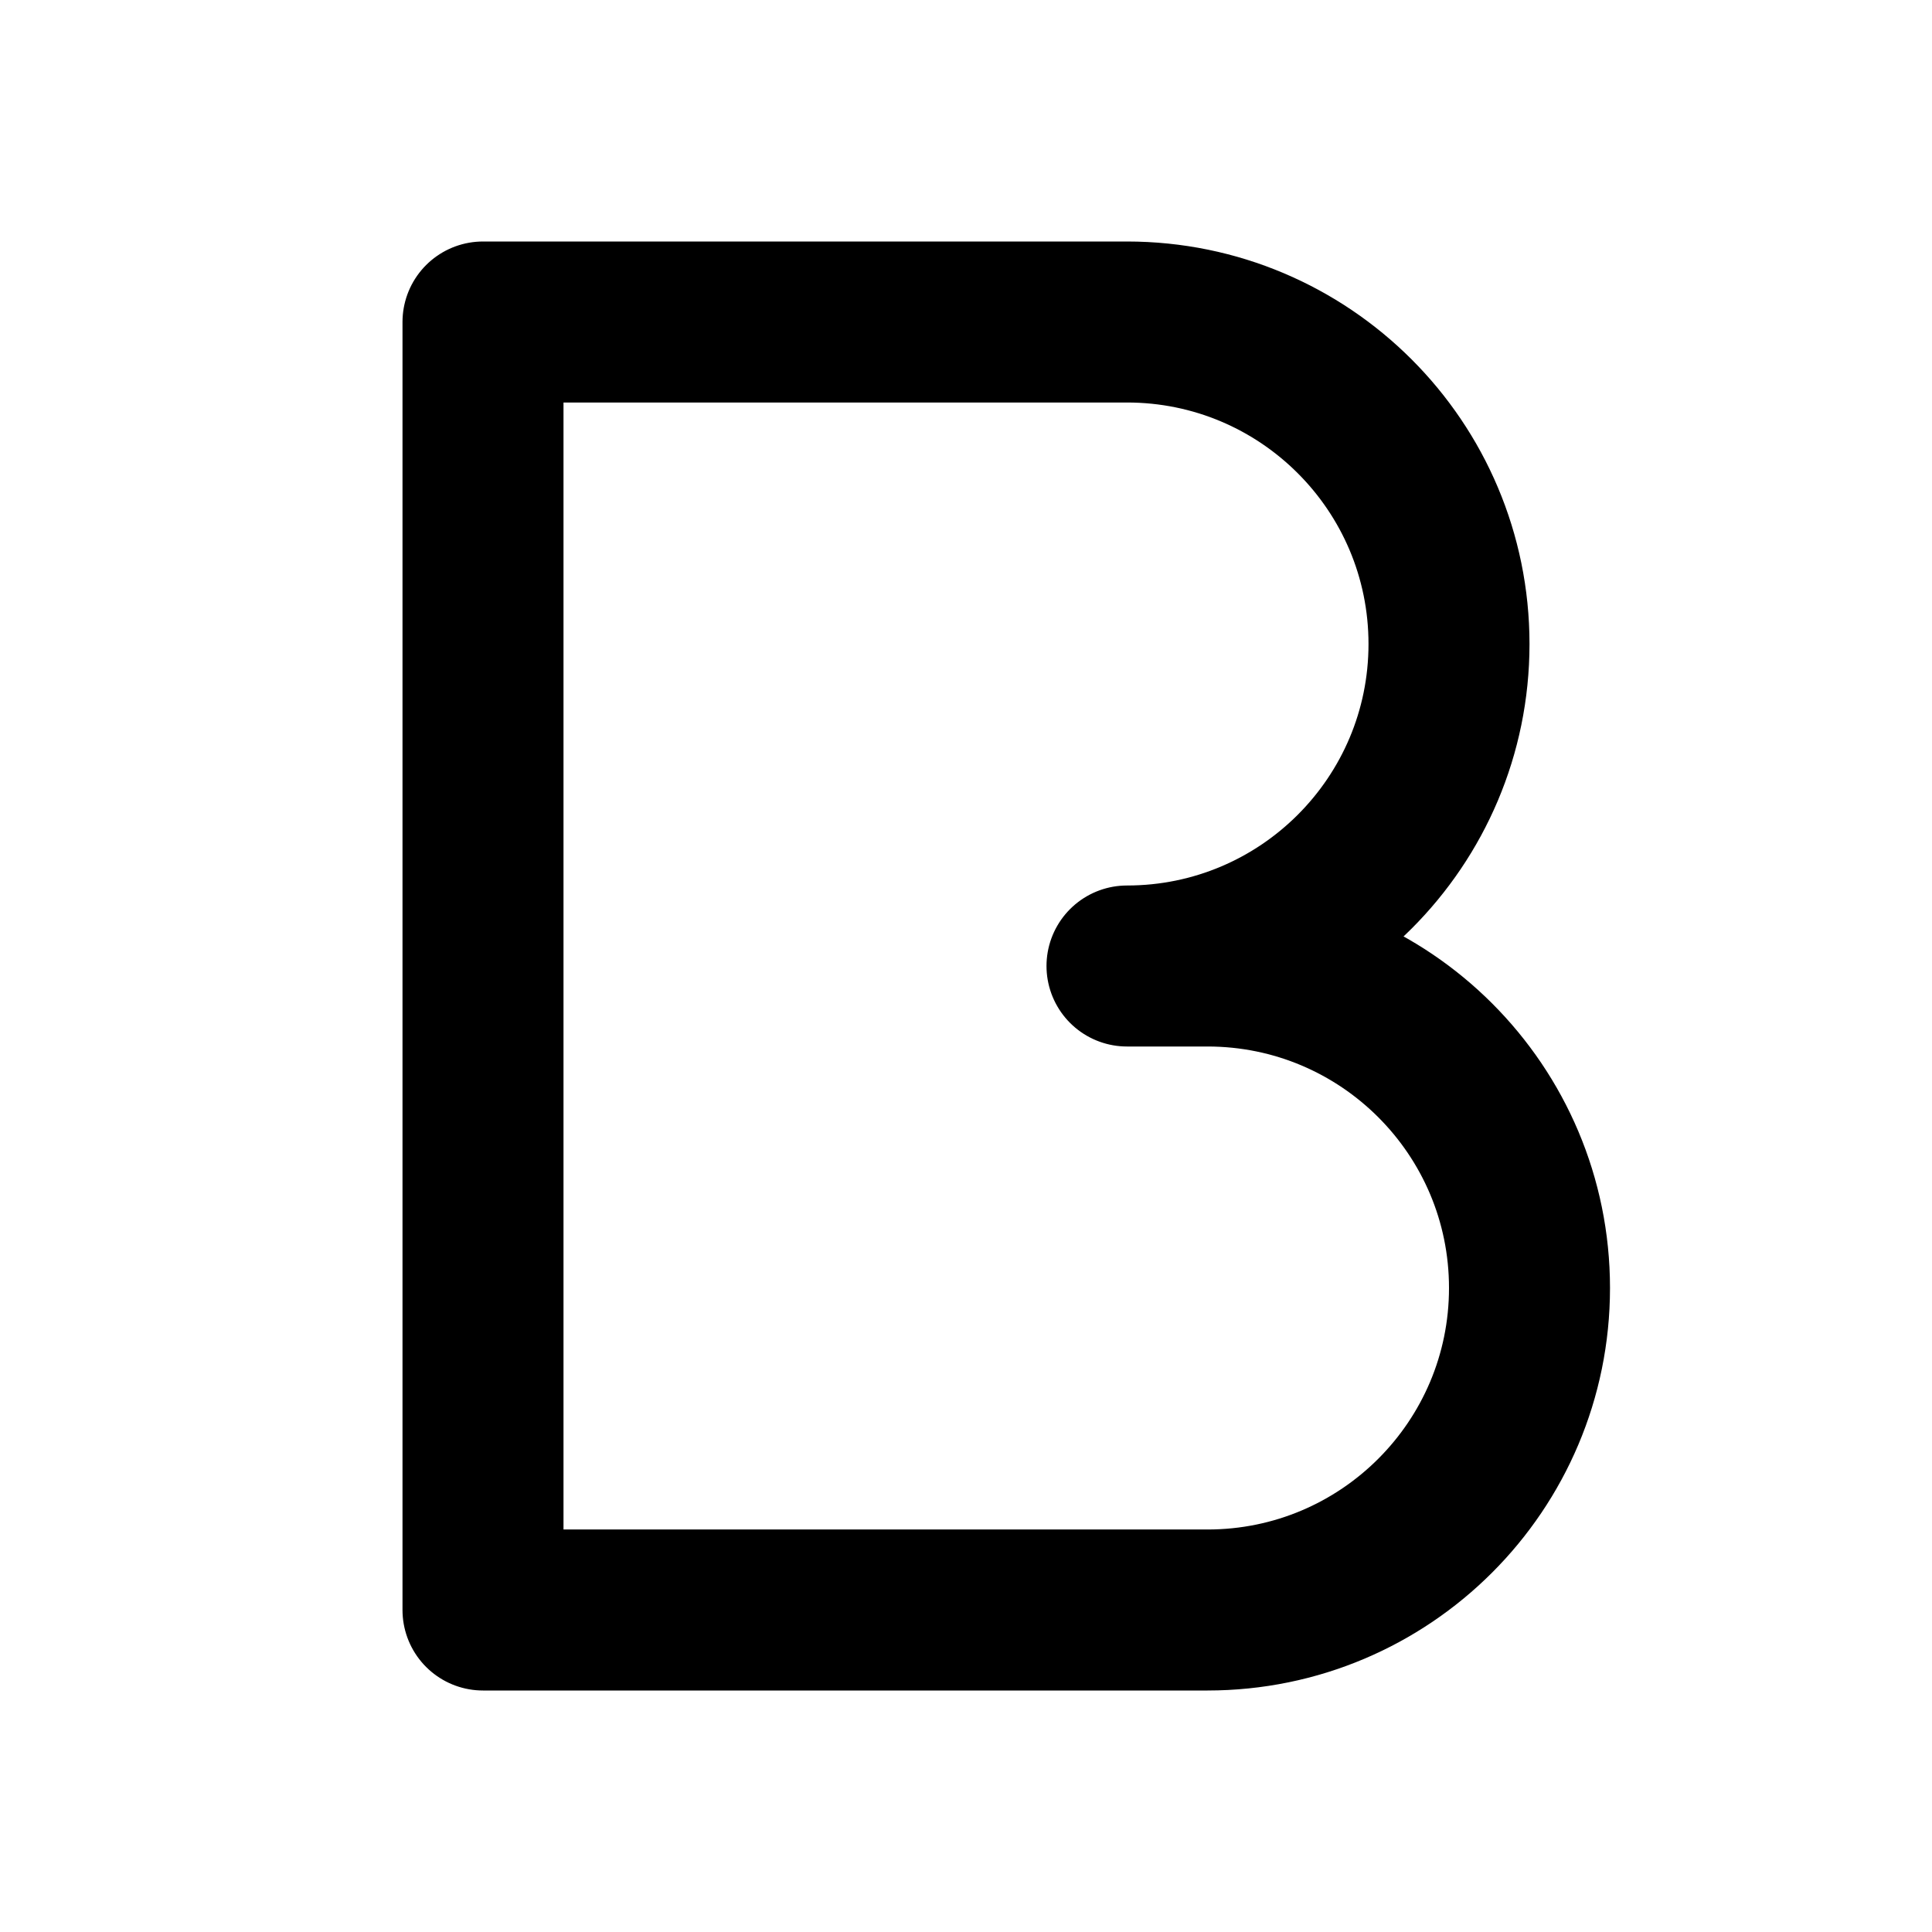
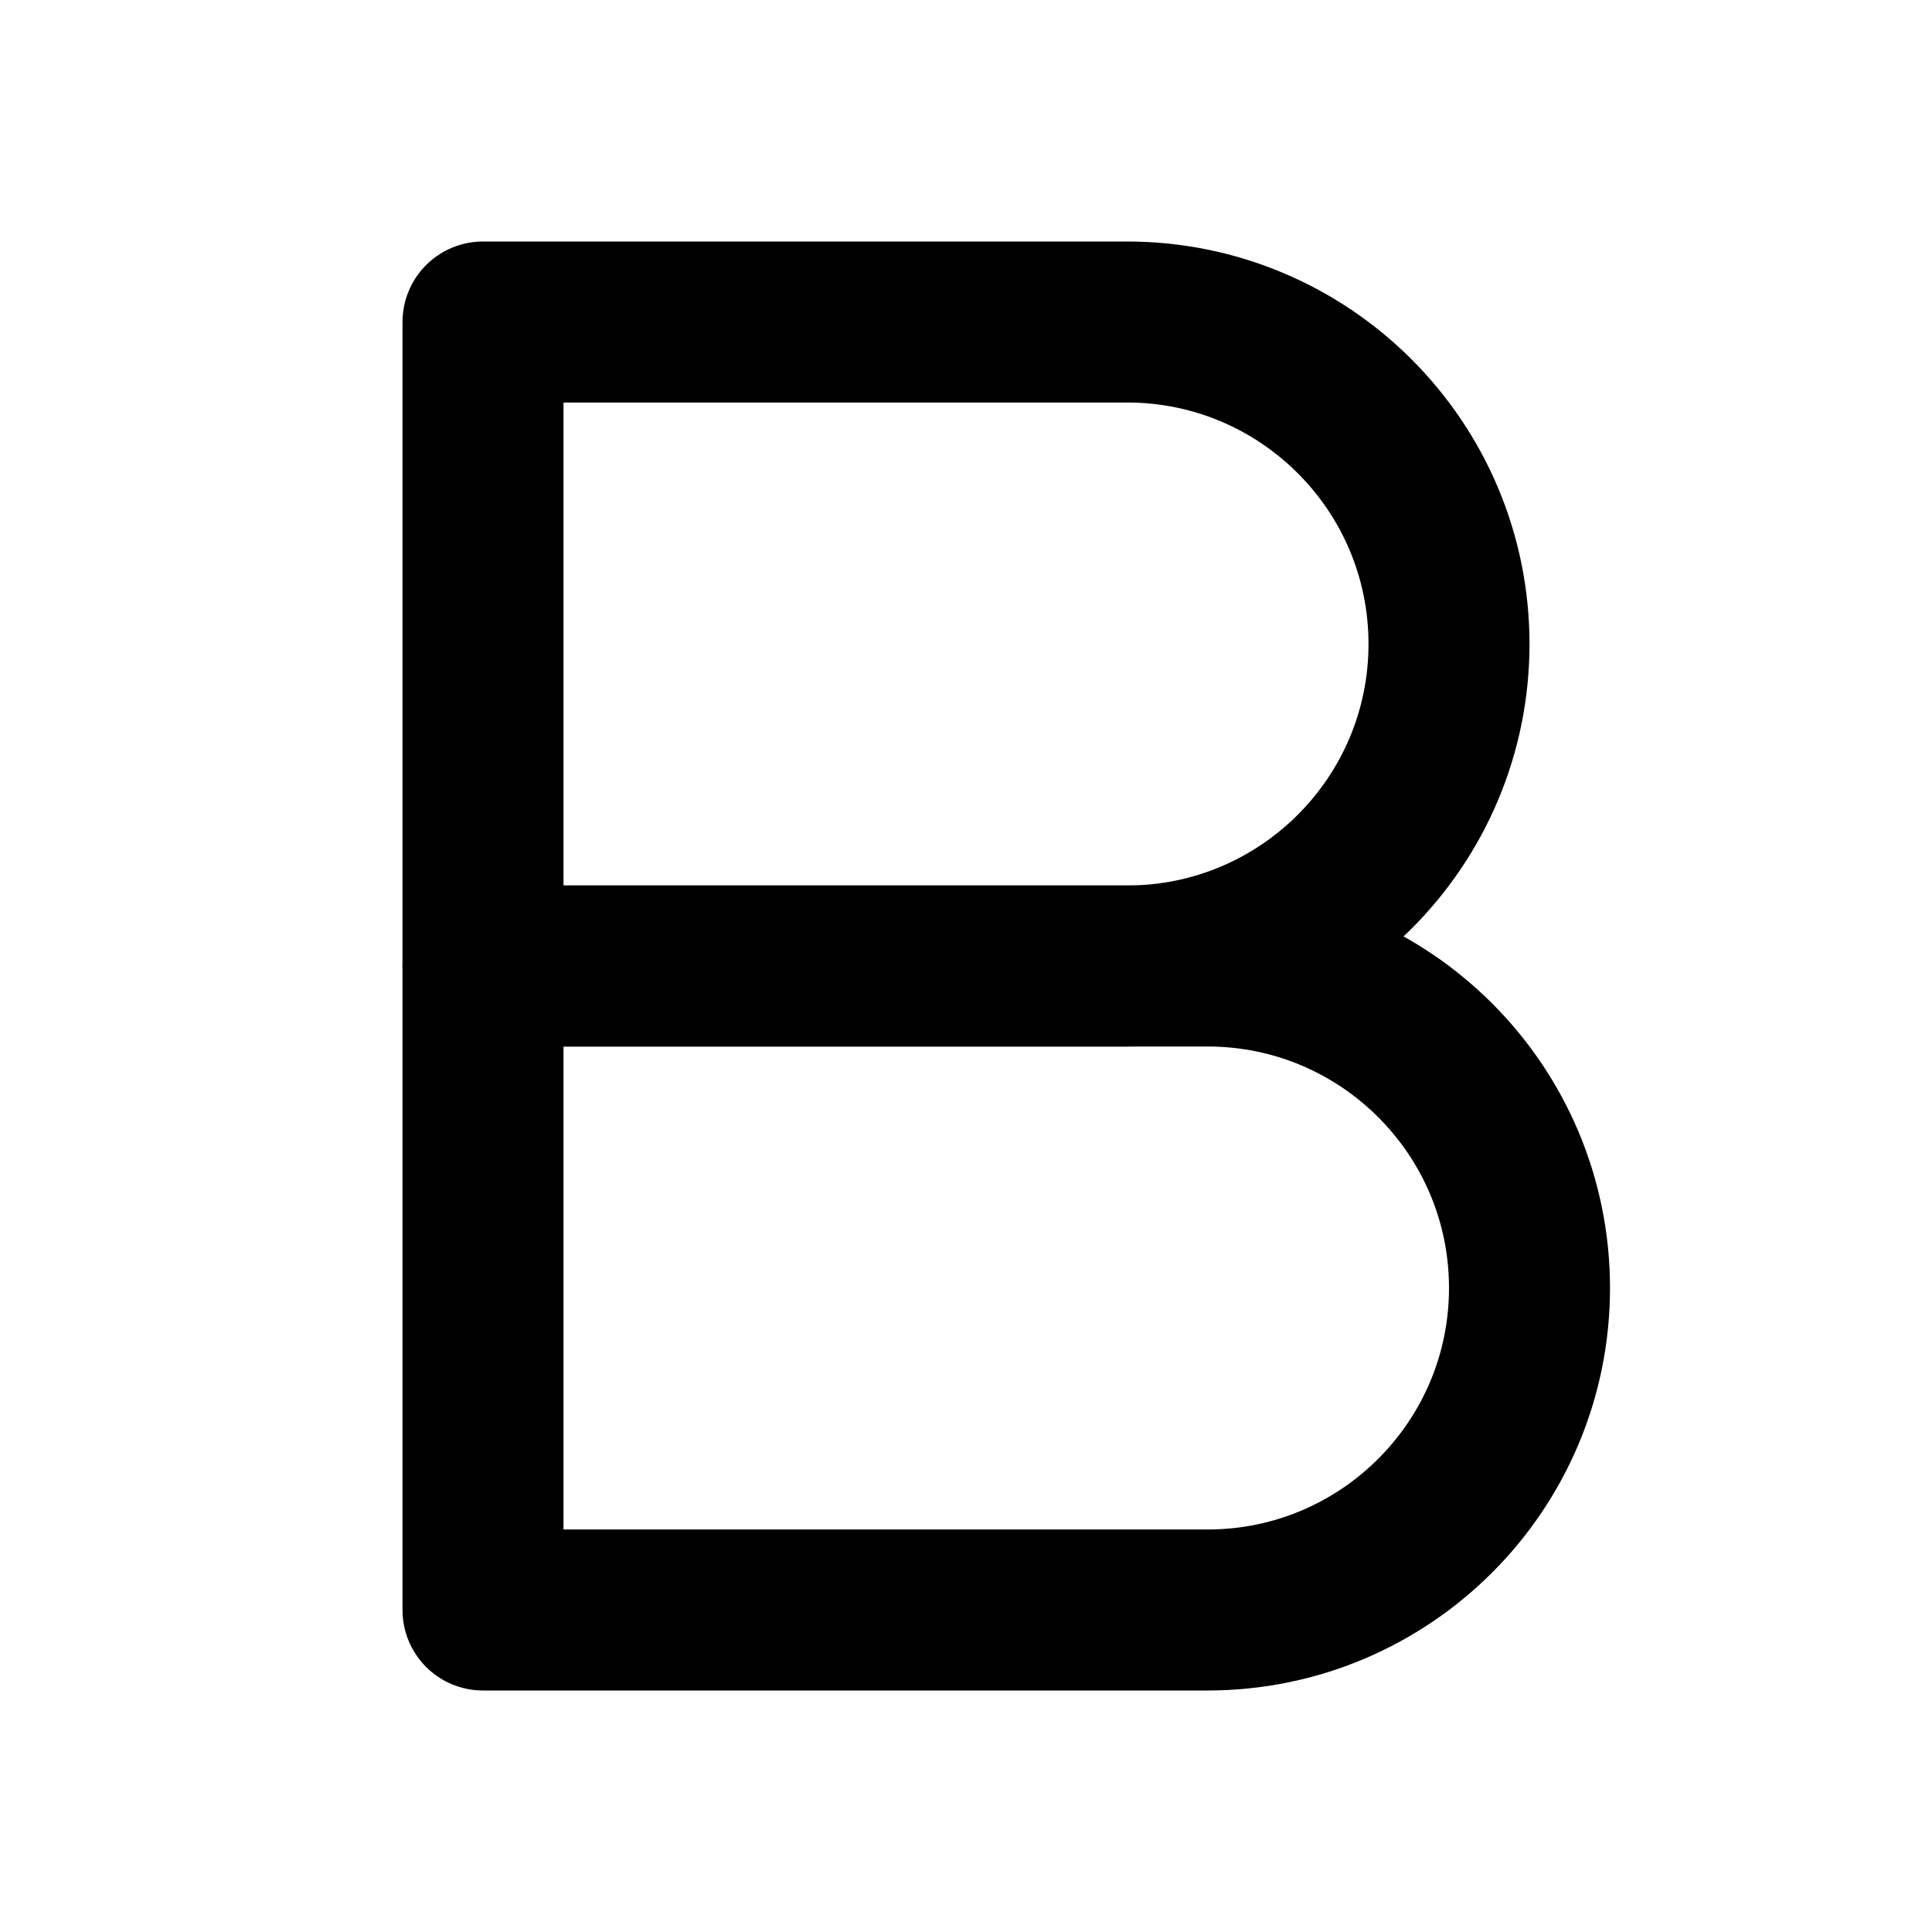
<svg xmlns="http://www.w3.org/2000/svg" width="24" height="24" viewBox="0 0 24 24">
-   <path d="M6,4V20h9a4,4,0,0,0,4-4h0a4,4,0,0,0-4-4H14a4,4,0,0,0,4-4h0a4,4,0,0,0-4-4Z" fill="none" stroke="#000" stroke-linecap="round" stroke-linejoin="round" stroke-width="2" />
+   <path d="M6,4h8a4,4,0,0,1,4,4h0a4,4,0,0,1-4,4H6Z" fill="none" stroke="#000" stroke-linecap="round" stroke-linejoin="round" stroke-width="2" />
+   <path d="M6,12h9a4,4,0,0,1,4,4h0a4,4,0,0,1-4,4H6Z" fill="none" stroke="#000" stroke-linecap="round" stroke-linejoin="round" stroke-width="2" />
</svg>
